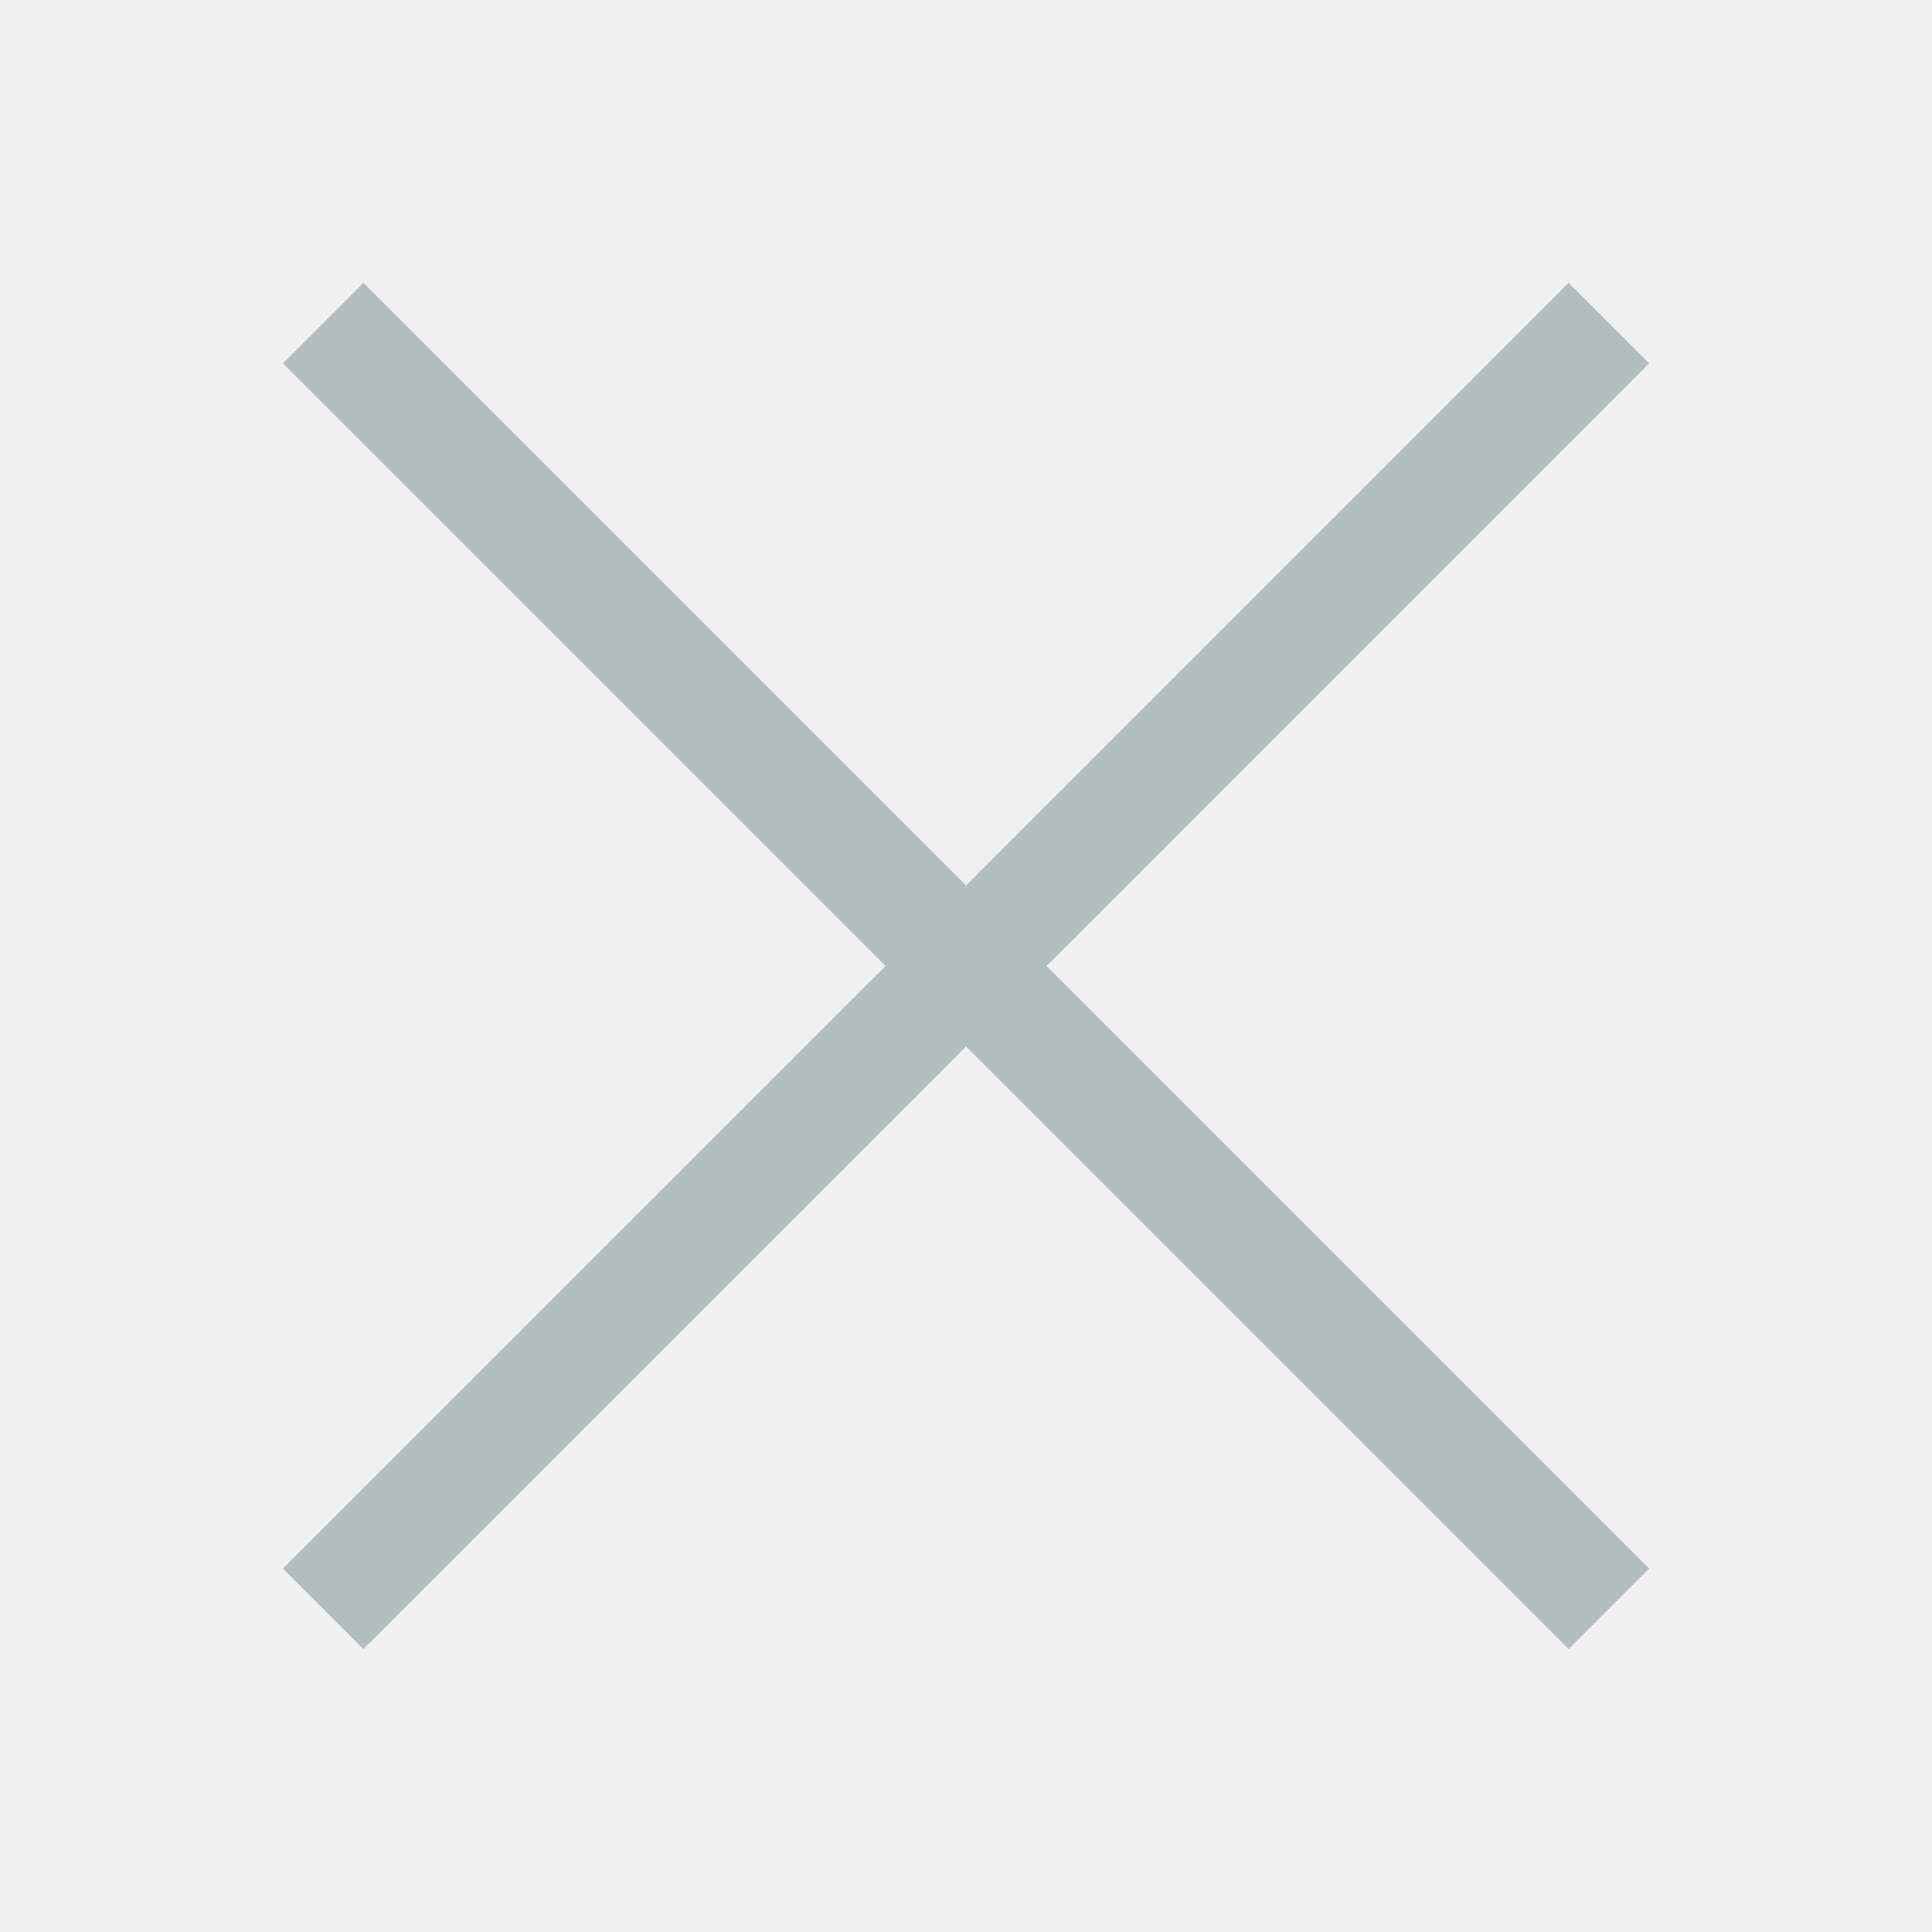
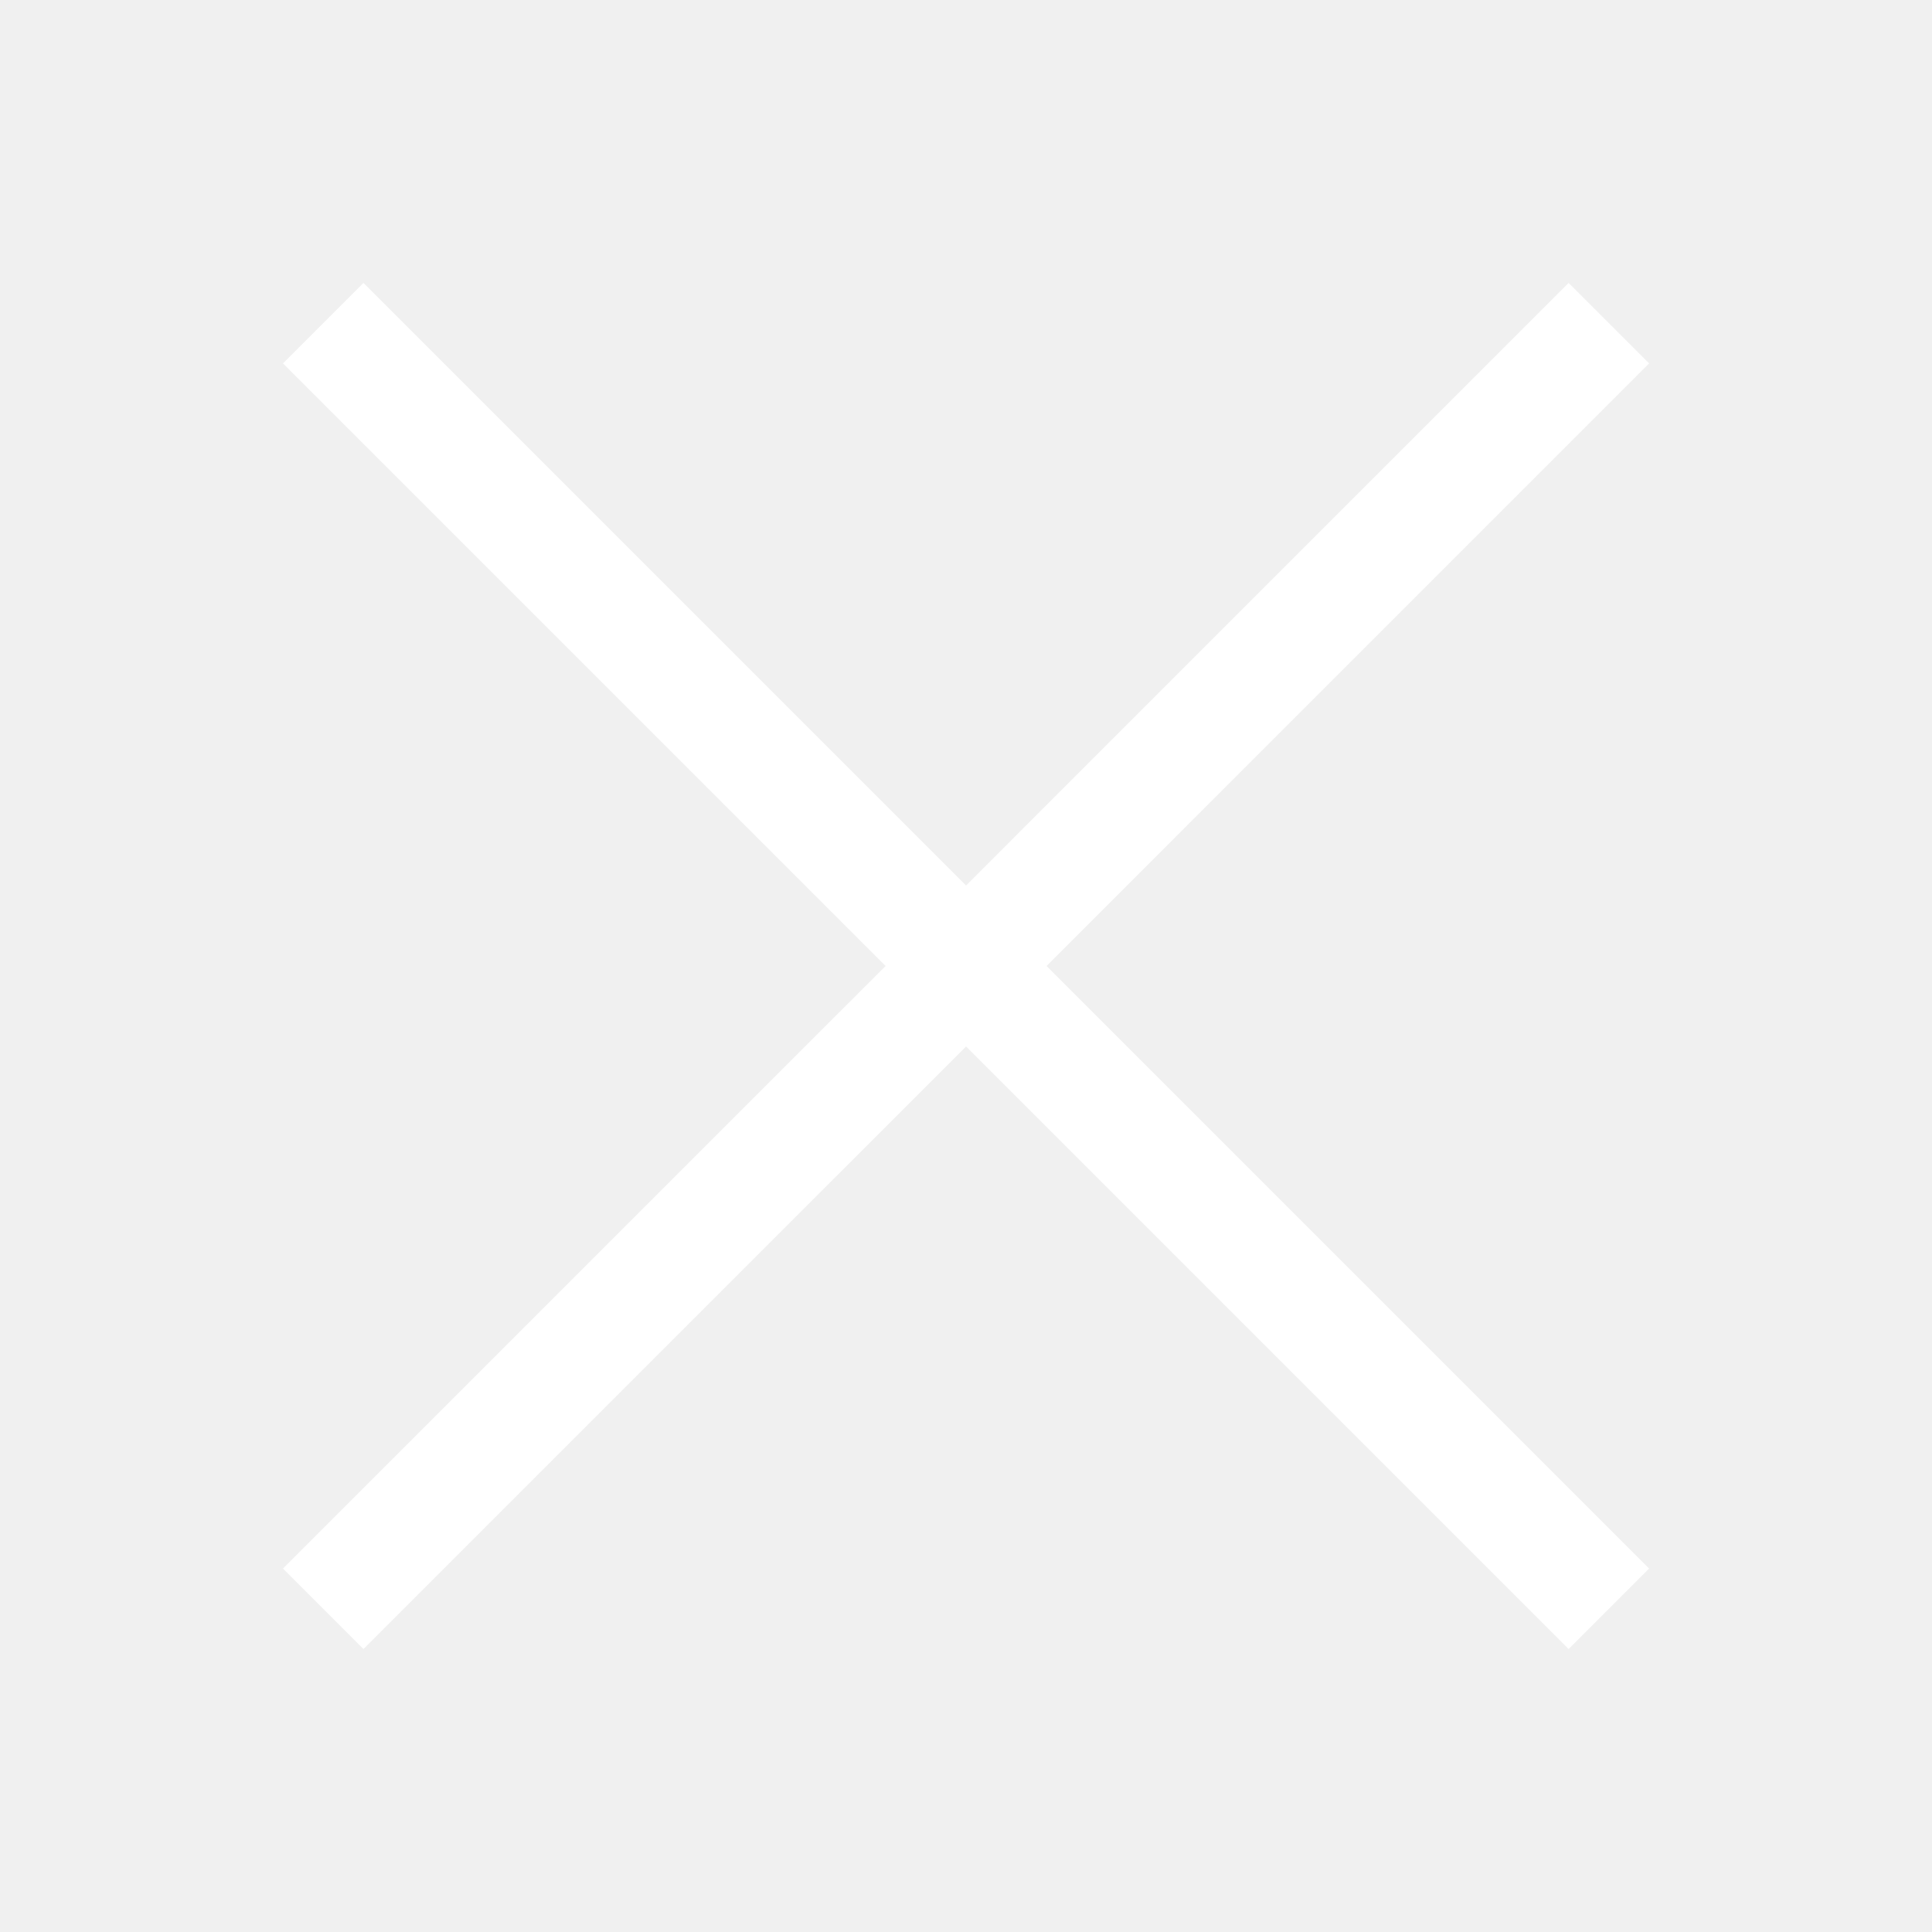
- <svg xmlns="http://www.w3.org/2000/svg" version="1.1" width="32" height="32" viewBox="0 0 32 32" fill="#b2bdbd">
+ <svg xmlns="http://www.w3.org/2000/svg" version="1.1" width="32" height="32" viewBox="0 0 32 32" fill="#fff">
  <path d="M27.314 6.019l-1.333-1.333-9.98 9.981-9.981-9.981-1.333 1.333 9.981 9.981-9.981 9.98 1.333 1.333 9.981-9.98 9.98 9.98 1.333-1.333-9.98-9.98 9.98-9.981z" />
</svg>
